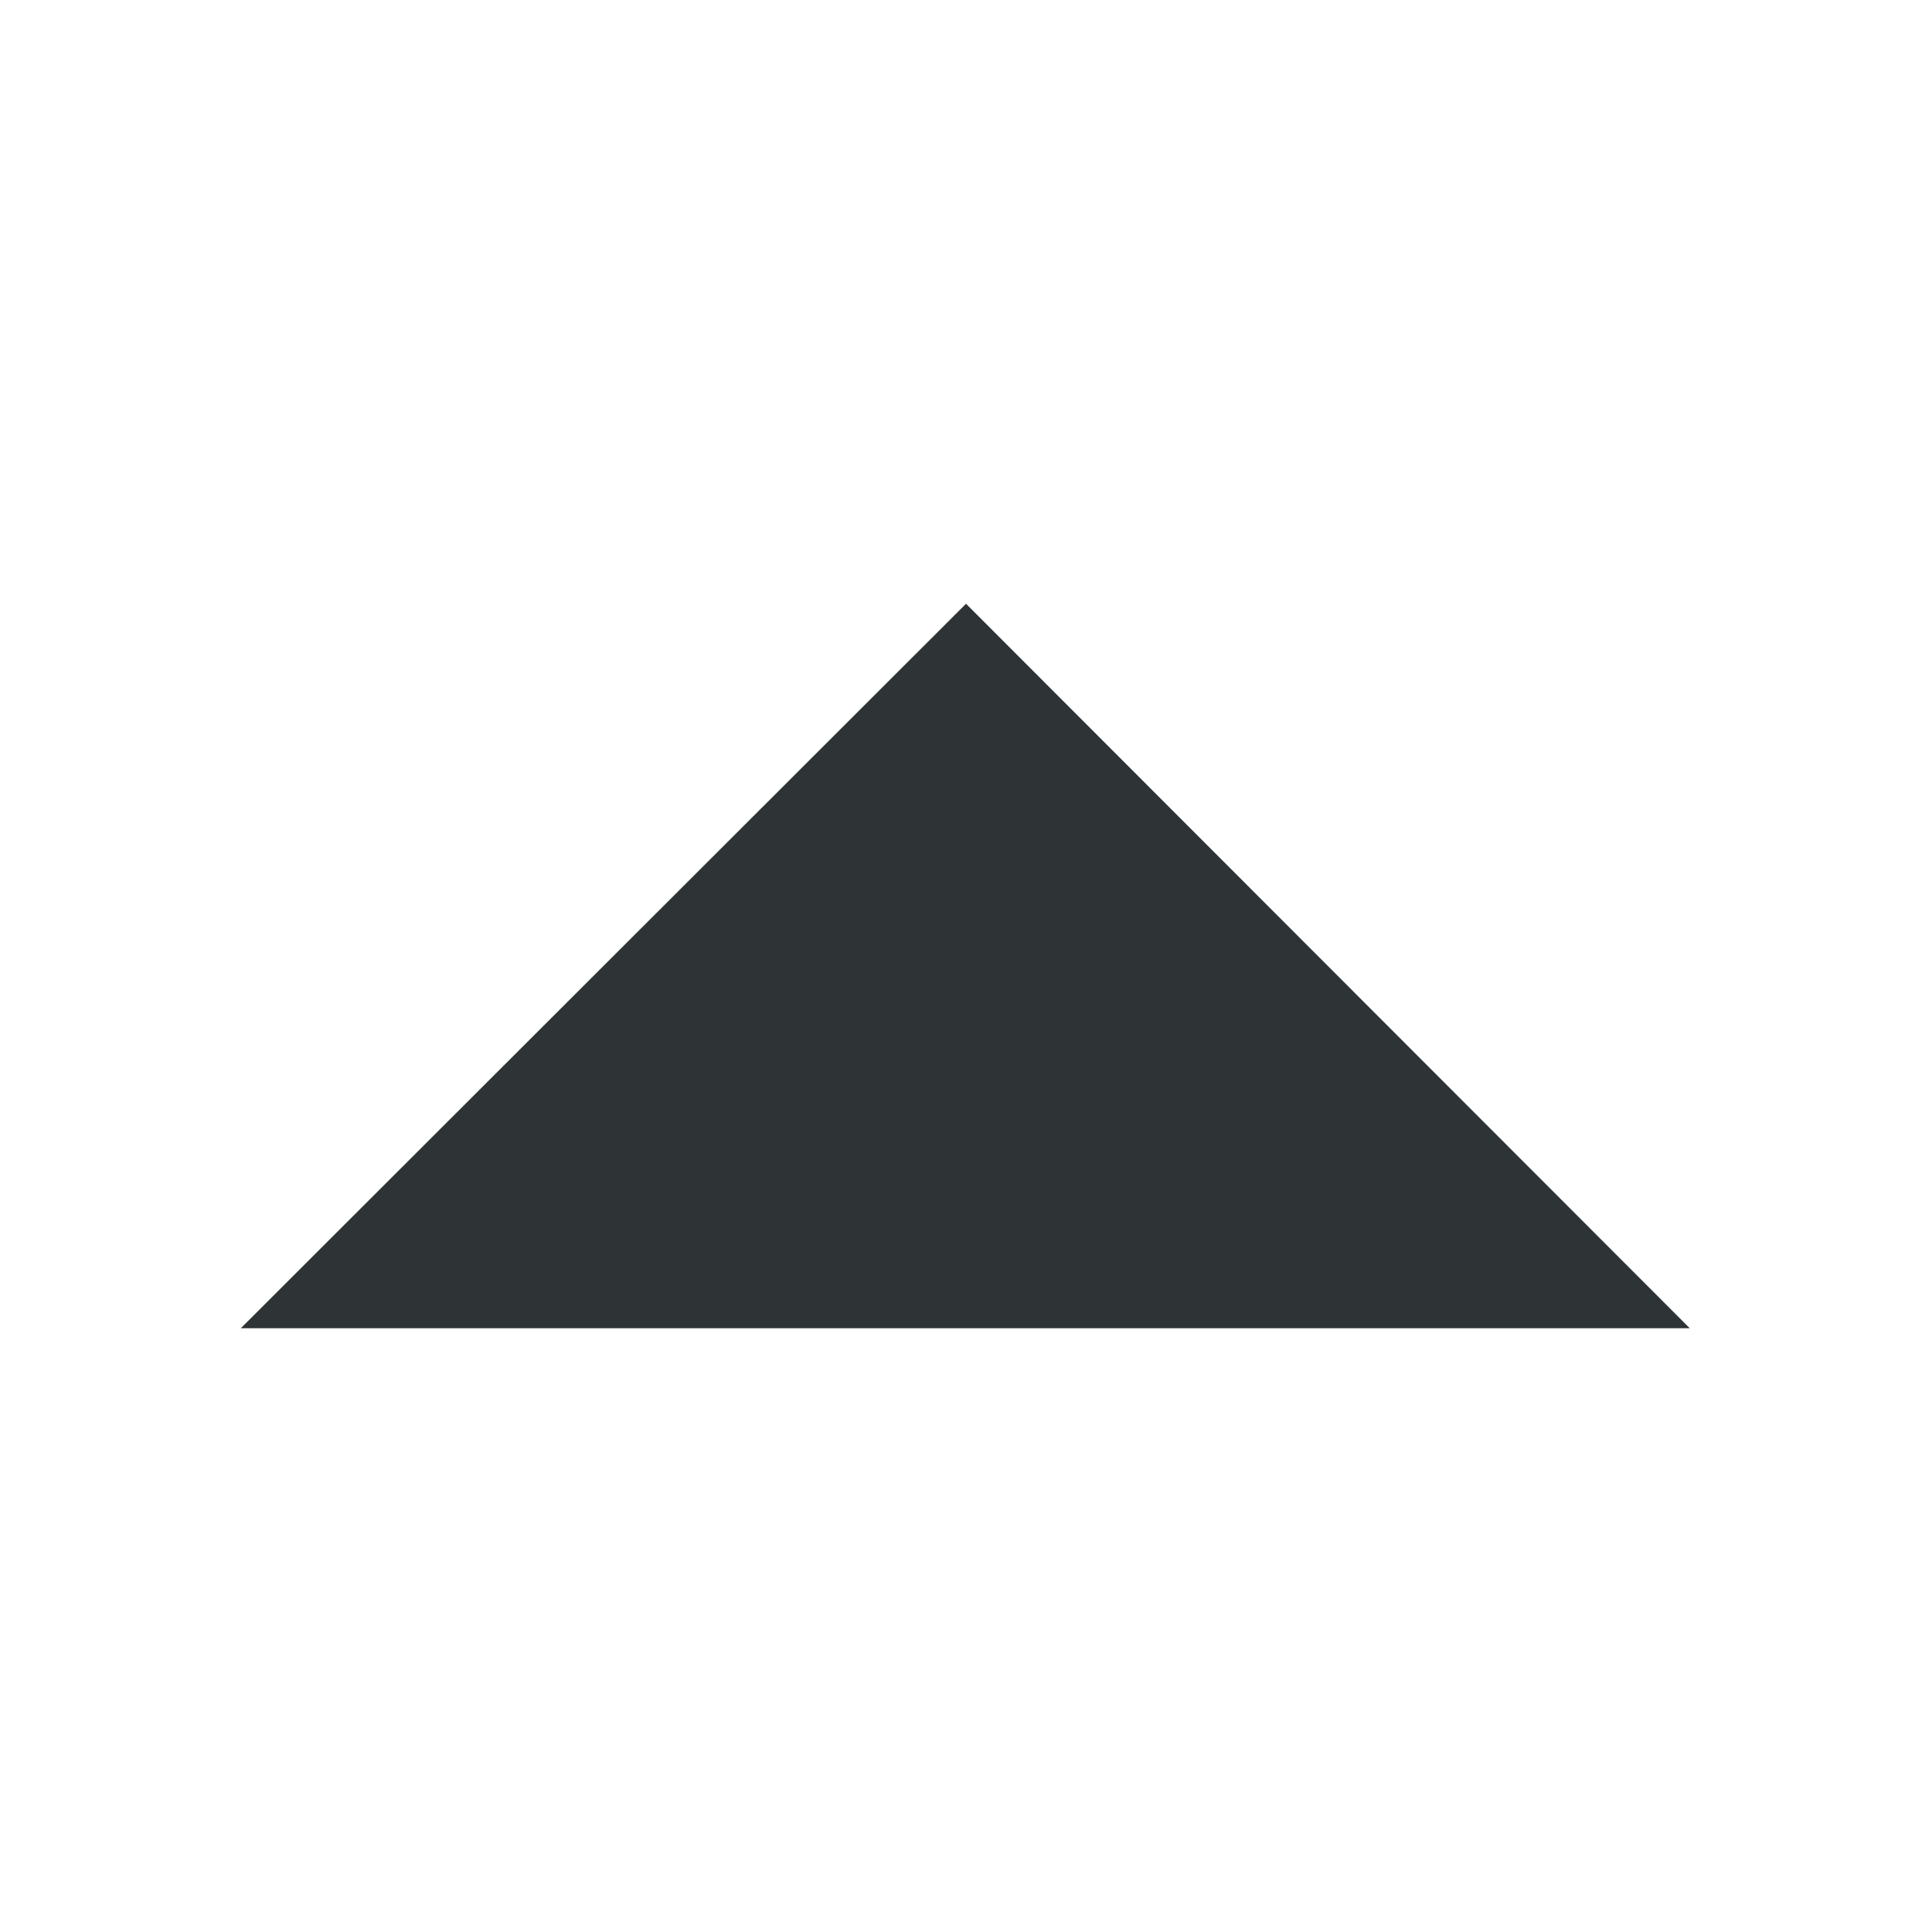
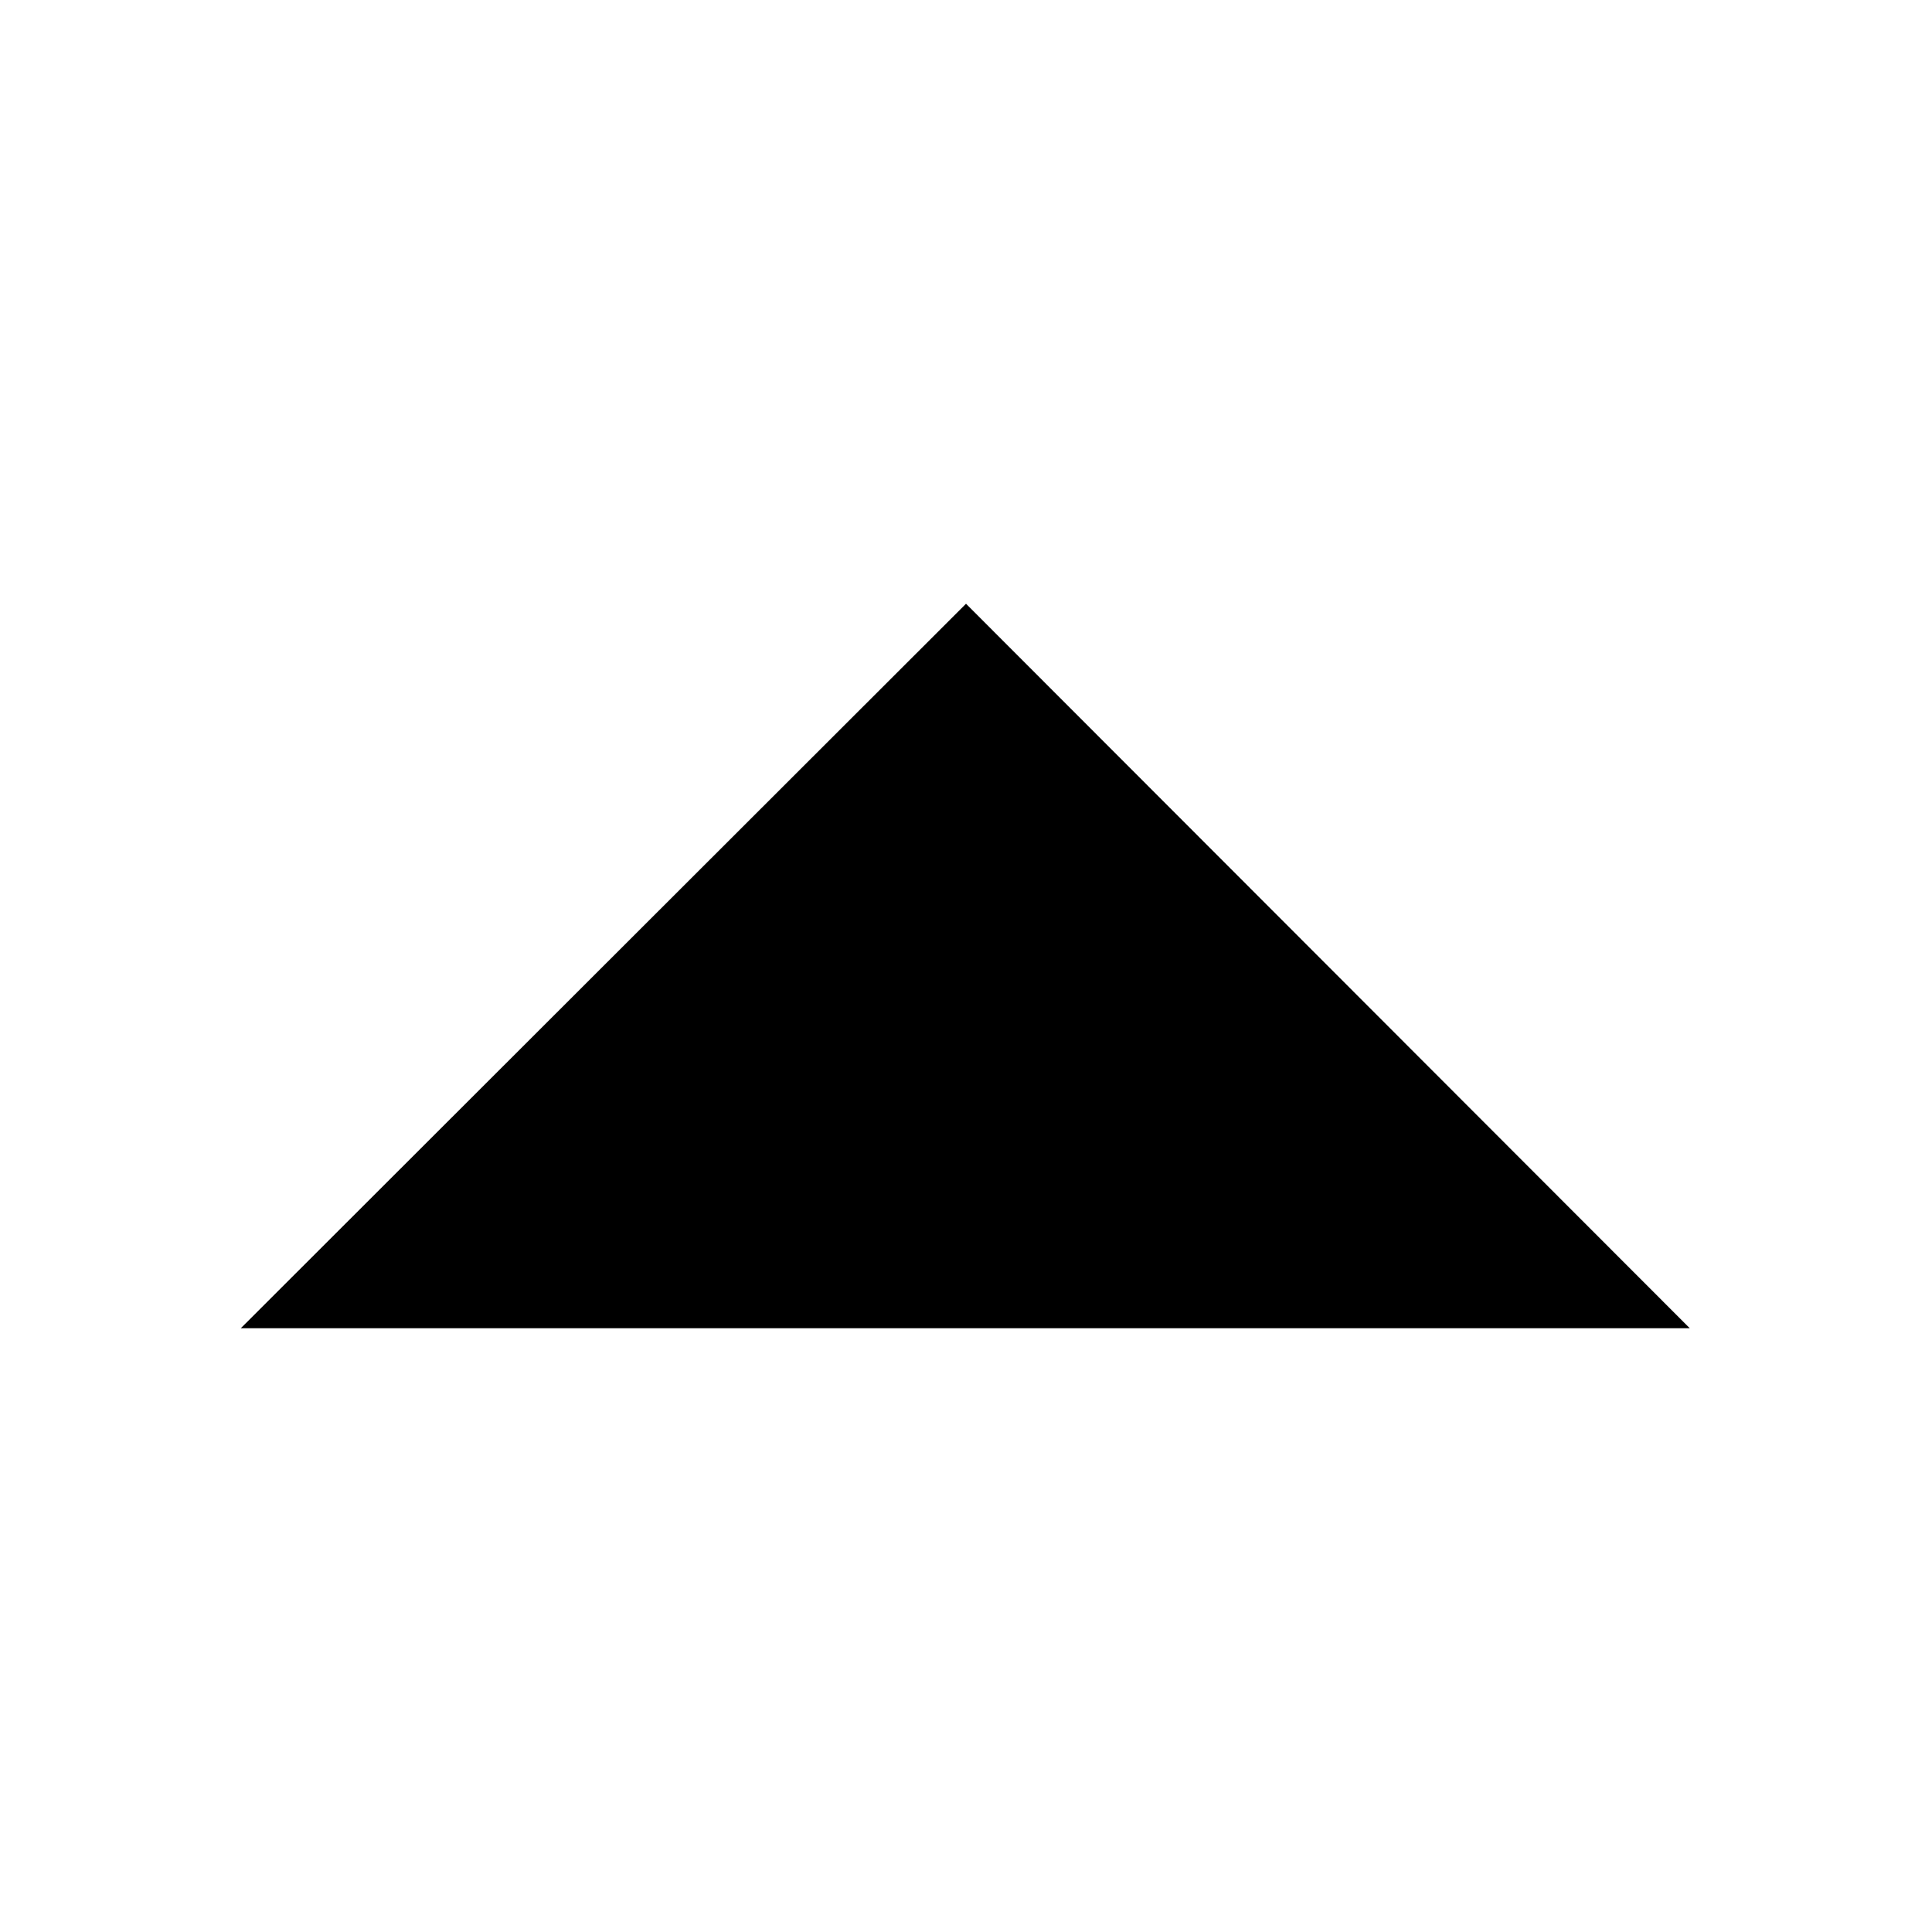
<svg xmlns="http://www.w3.org/2000/svg" height="16" id="svg7384" style="enable-background:new" version="1.1" width="16">
  <defs id="defs7386" />
  <g id="layer10" transform="translate(-132.0059,-952)">
-     <path d="M 146,963 140.006,957 134,963 Z" id="path6418" style="fill:#2e3436;fill-opacity:1;stroke:none" />
+     <path d="M 146,963 140.006,957 134,963 Z" id="path6418" style="fill-opacity:1;stroke:none" />
  </g>
  <g id="layer1" transform="translate(-132.0059,-888)" />
  <g id="layer11" transform="translate(-132.0059,-952)" />
  <g id="layer7" transform="translate(-132.0059,-888)" />
  <g id="layer6" transform="translate(-132.0059,-888)" />
  <g id="layer5" transform="translate(-132.0059,-888)" />
  <g id="layer9" transform="translate(-132.0059,-888)" />
  <g id="layer2" transform="translate(-132.0059,-888)" />
  <g id="layer8" transform="translate(-132.0059,-888)" />
  <g id="layer3" transform="translate(-132.0059,-888)" />
  <g id="layer4" transform="translate(-132.0059,-888)" />
</svg>
